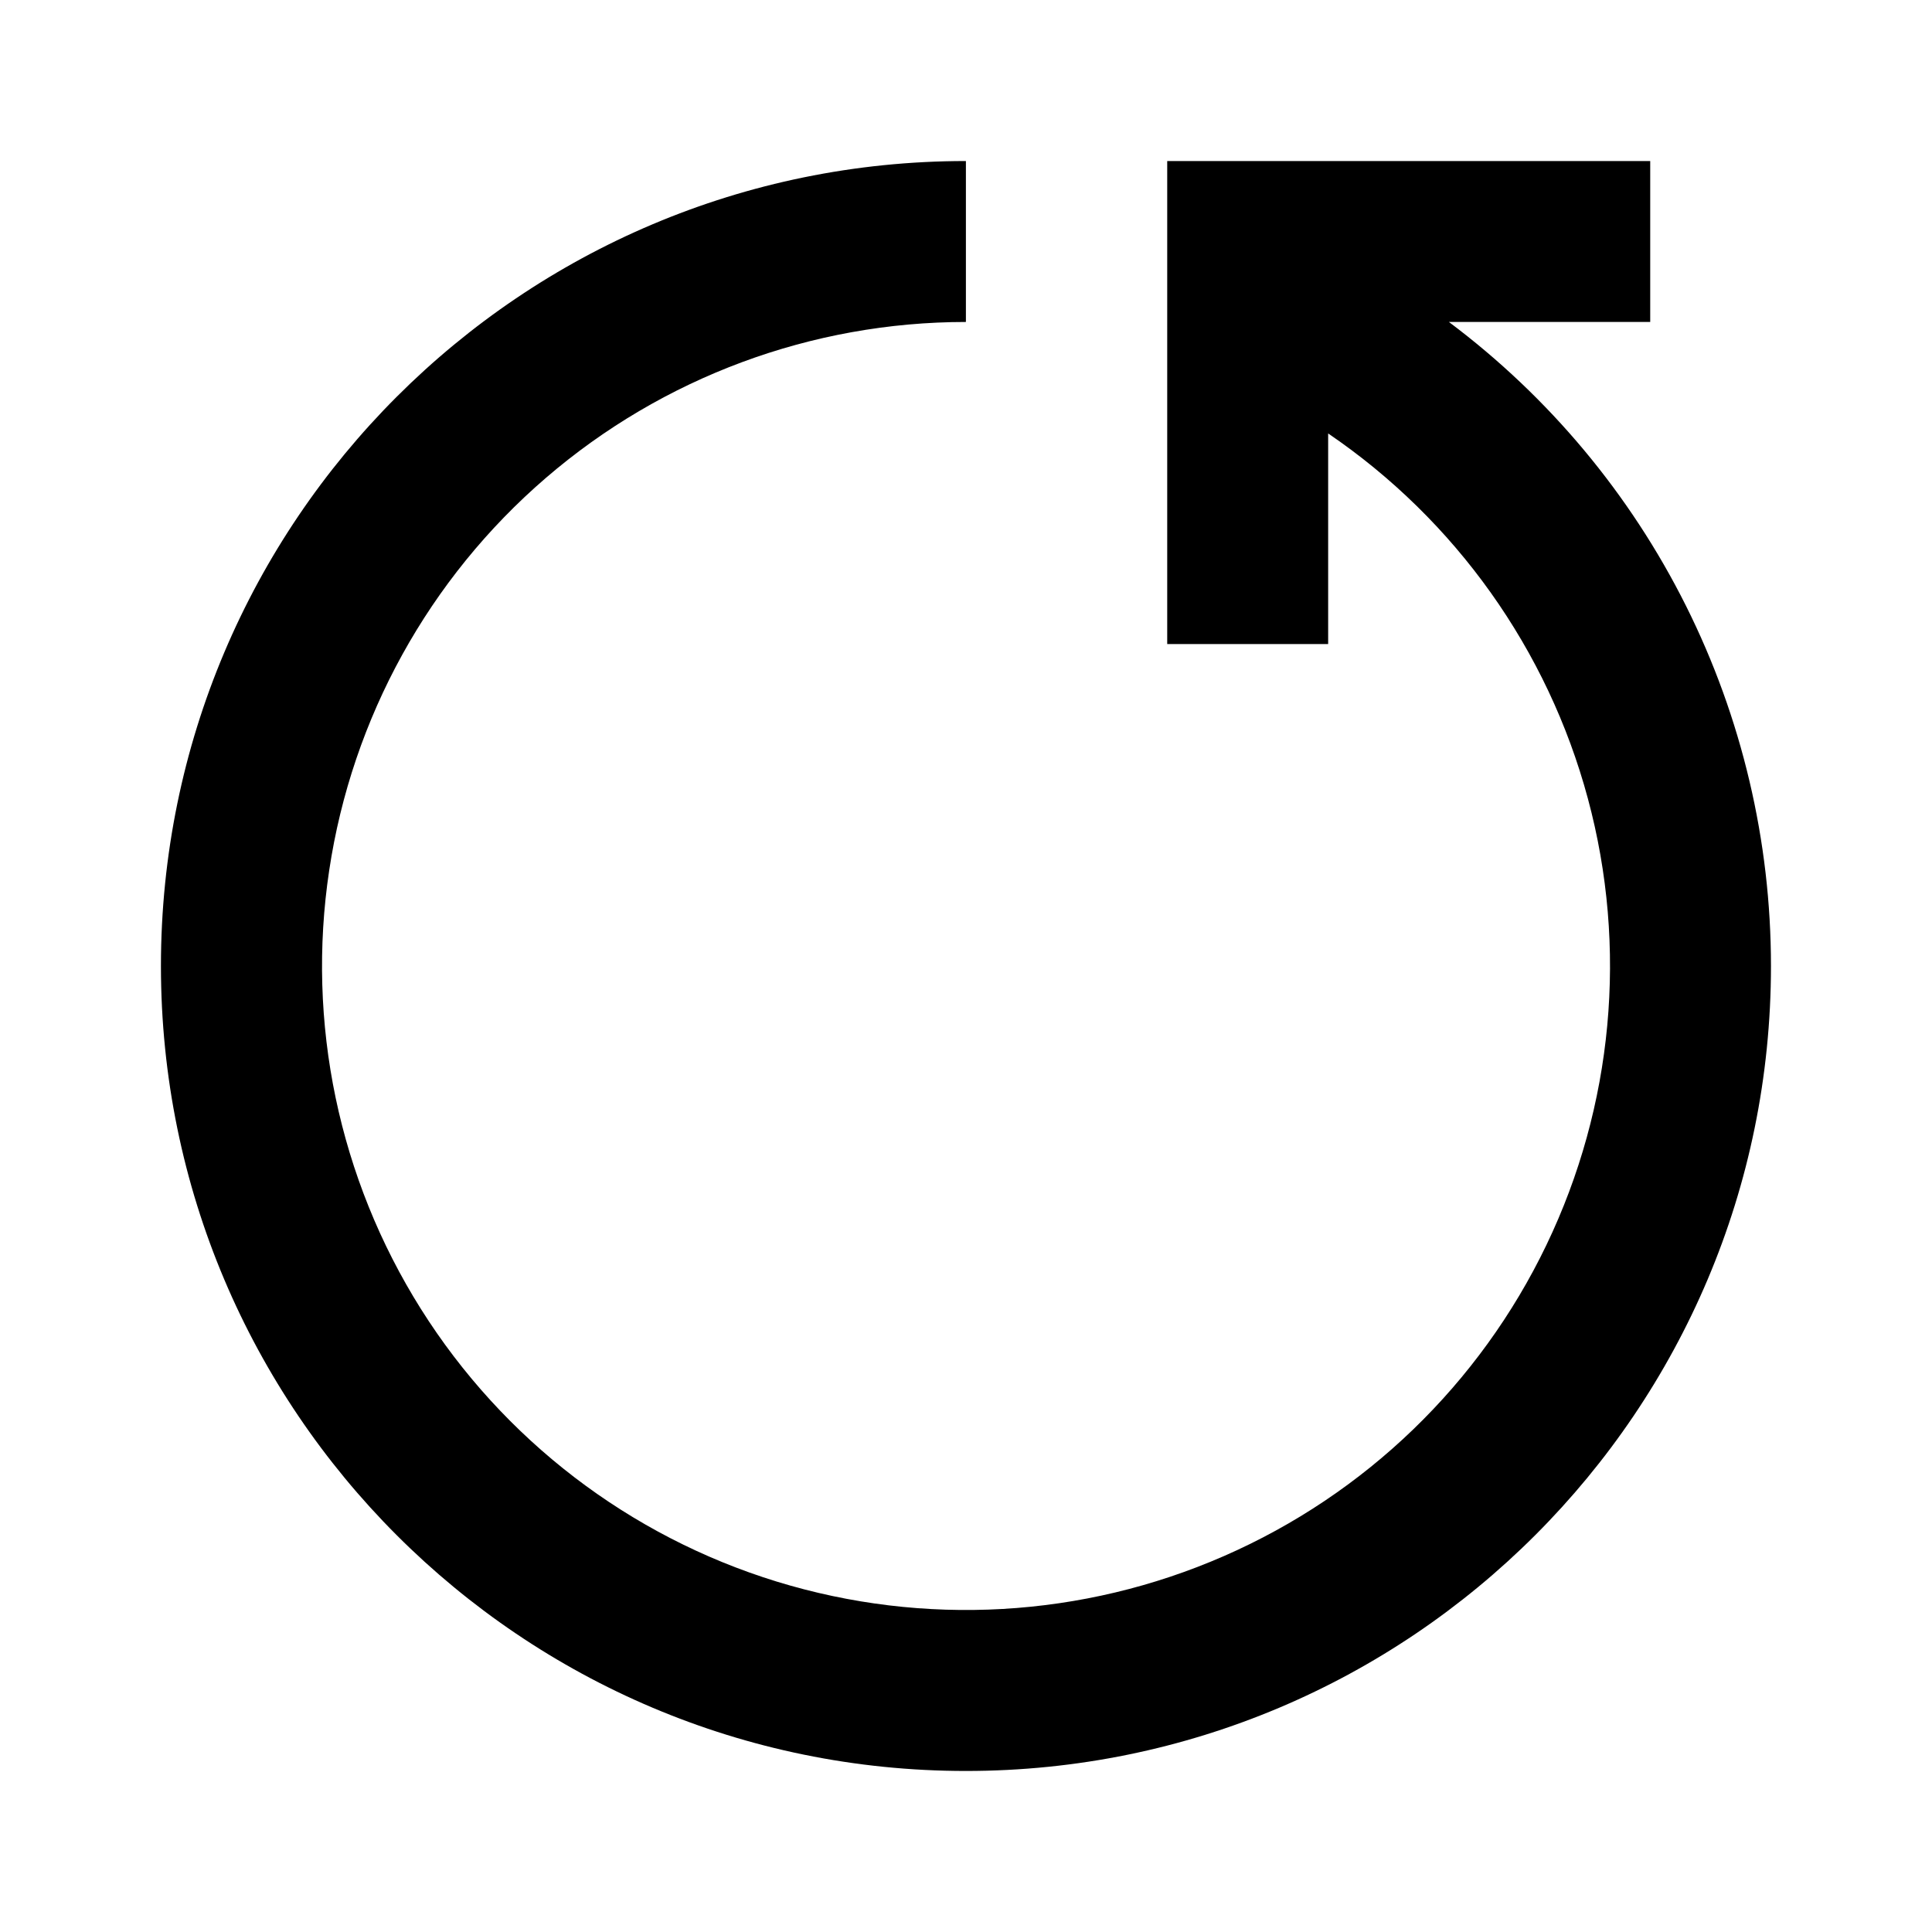
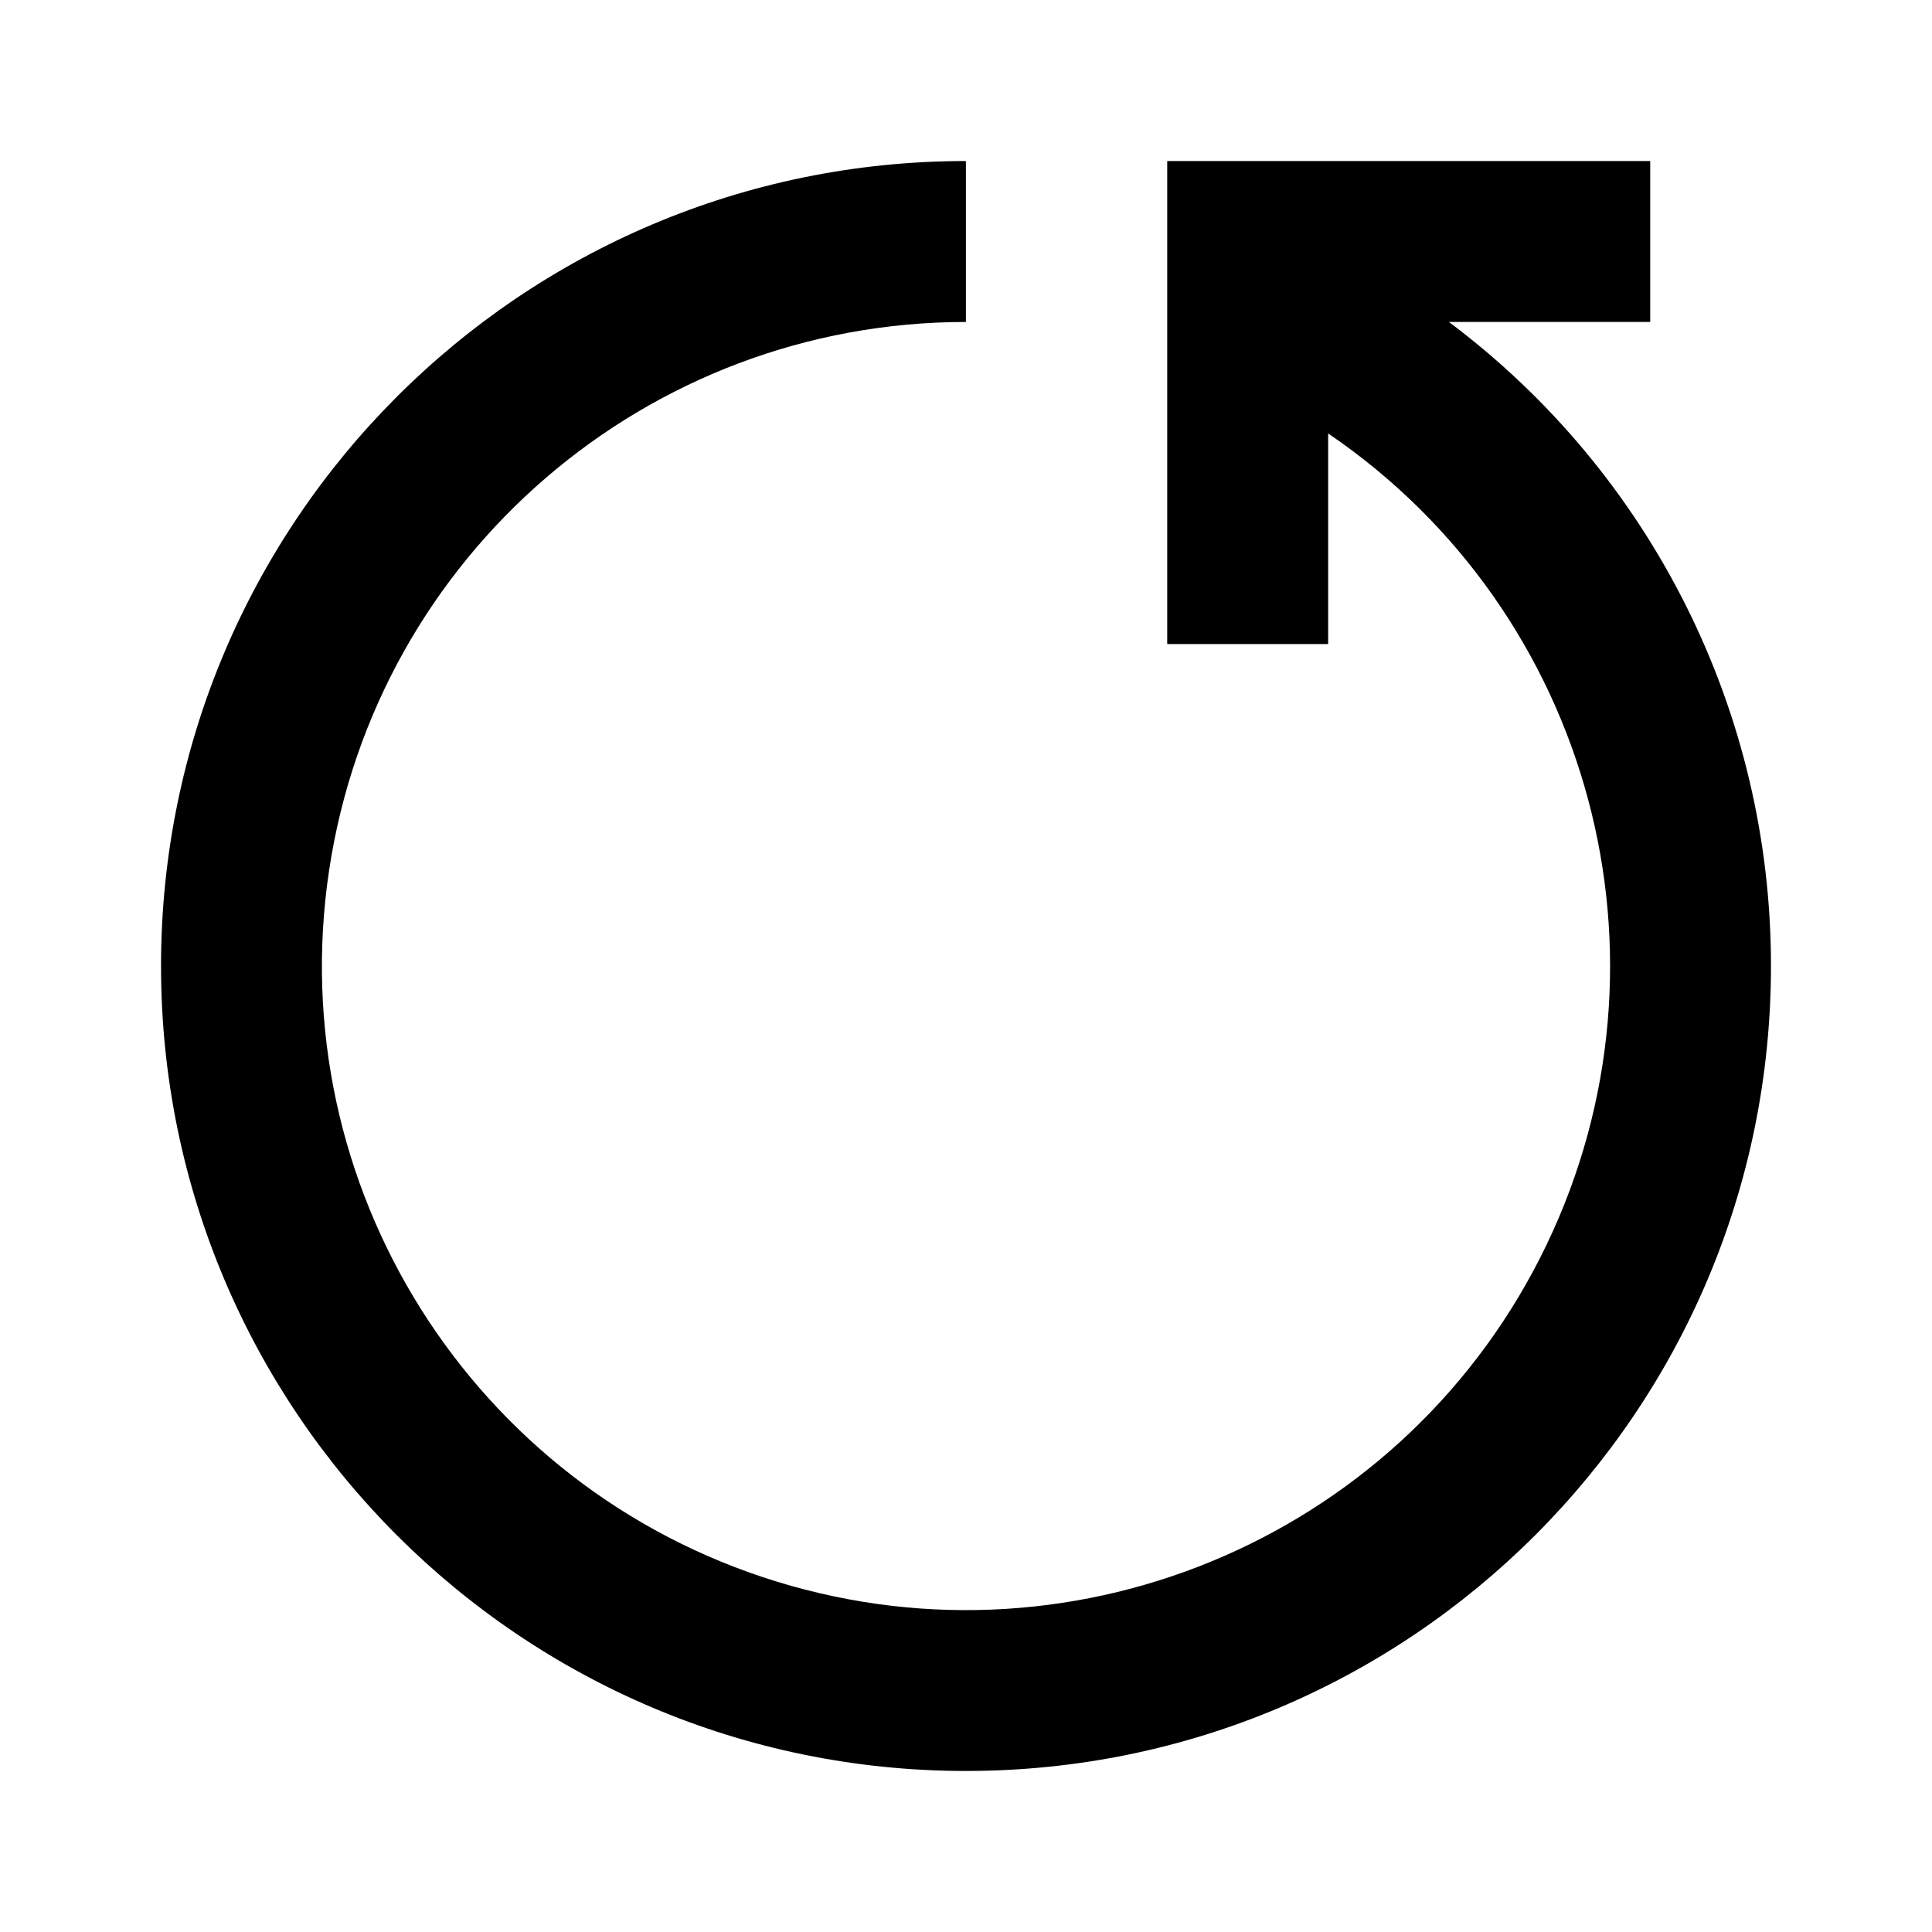
- <svg xmlns="http://www.w3.org/2000/svg" viewBox="0 0 20 20" fill="none">
-   <path d="M18.333 10C18.333 14.602 14.602 18.333 9.999 18.333C5.397 18.333 1.666 14.602 1.666 10C1.666 5.397 5.397 1.667 9.999 1.667V3.333C8.403 3.333 6.86 3.906 5.65 4.948C4.441 5.989 3.645 7.43 3.408 9.009C3.17 10.587 3.507 12.198 4.357 13.55C5.207 14.901 6.513 15.902 8.039 16.372C9.565 16.841 11.208 16.748 12.671 16.108C14.133 15.469 15.318 14.326 16.009 12.887C16.7 11.448 16.853 9.809 16.438 8.268C16.023 6.726 15.069 5.385 13.749 4.487V6.667H12.083V1.667H17.083V3.333H14.999C16.035 4.109 16.875 5.115 17.454 6.273C18.032 7.43 18.333 8.706 18.333 10Z" fill="currentColor" />
+ <svg xmlns="http://www.w3.org/2000/svg" fill="none" viewBox="0 0 20 20">
+   <path fill="currentColor" d="M18.333 10a8.333 8.333 0 1 1-8.334-8.333v1.666a6.667 6.667 0 1 0 3.75 1.154v2.18h-1.666v-5h5v1.666h-2.084A8.32 8.32 0 0 1 18.333 10" />
</svg>
